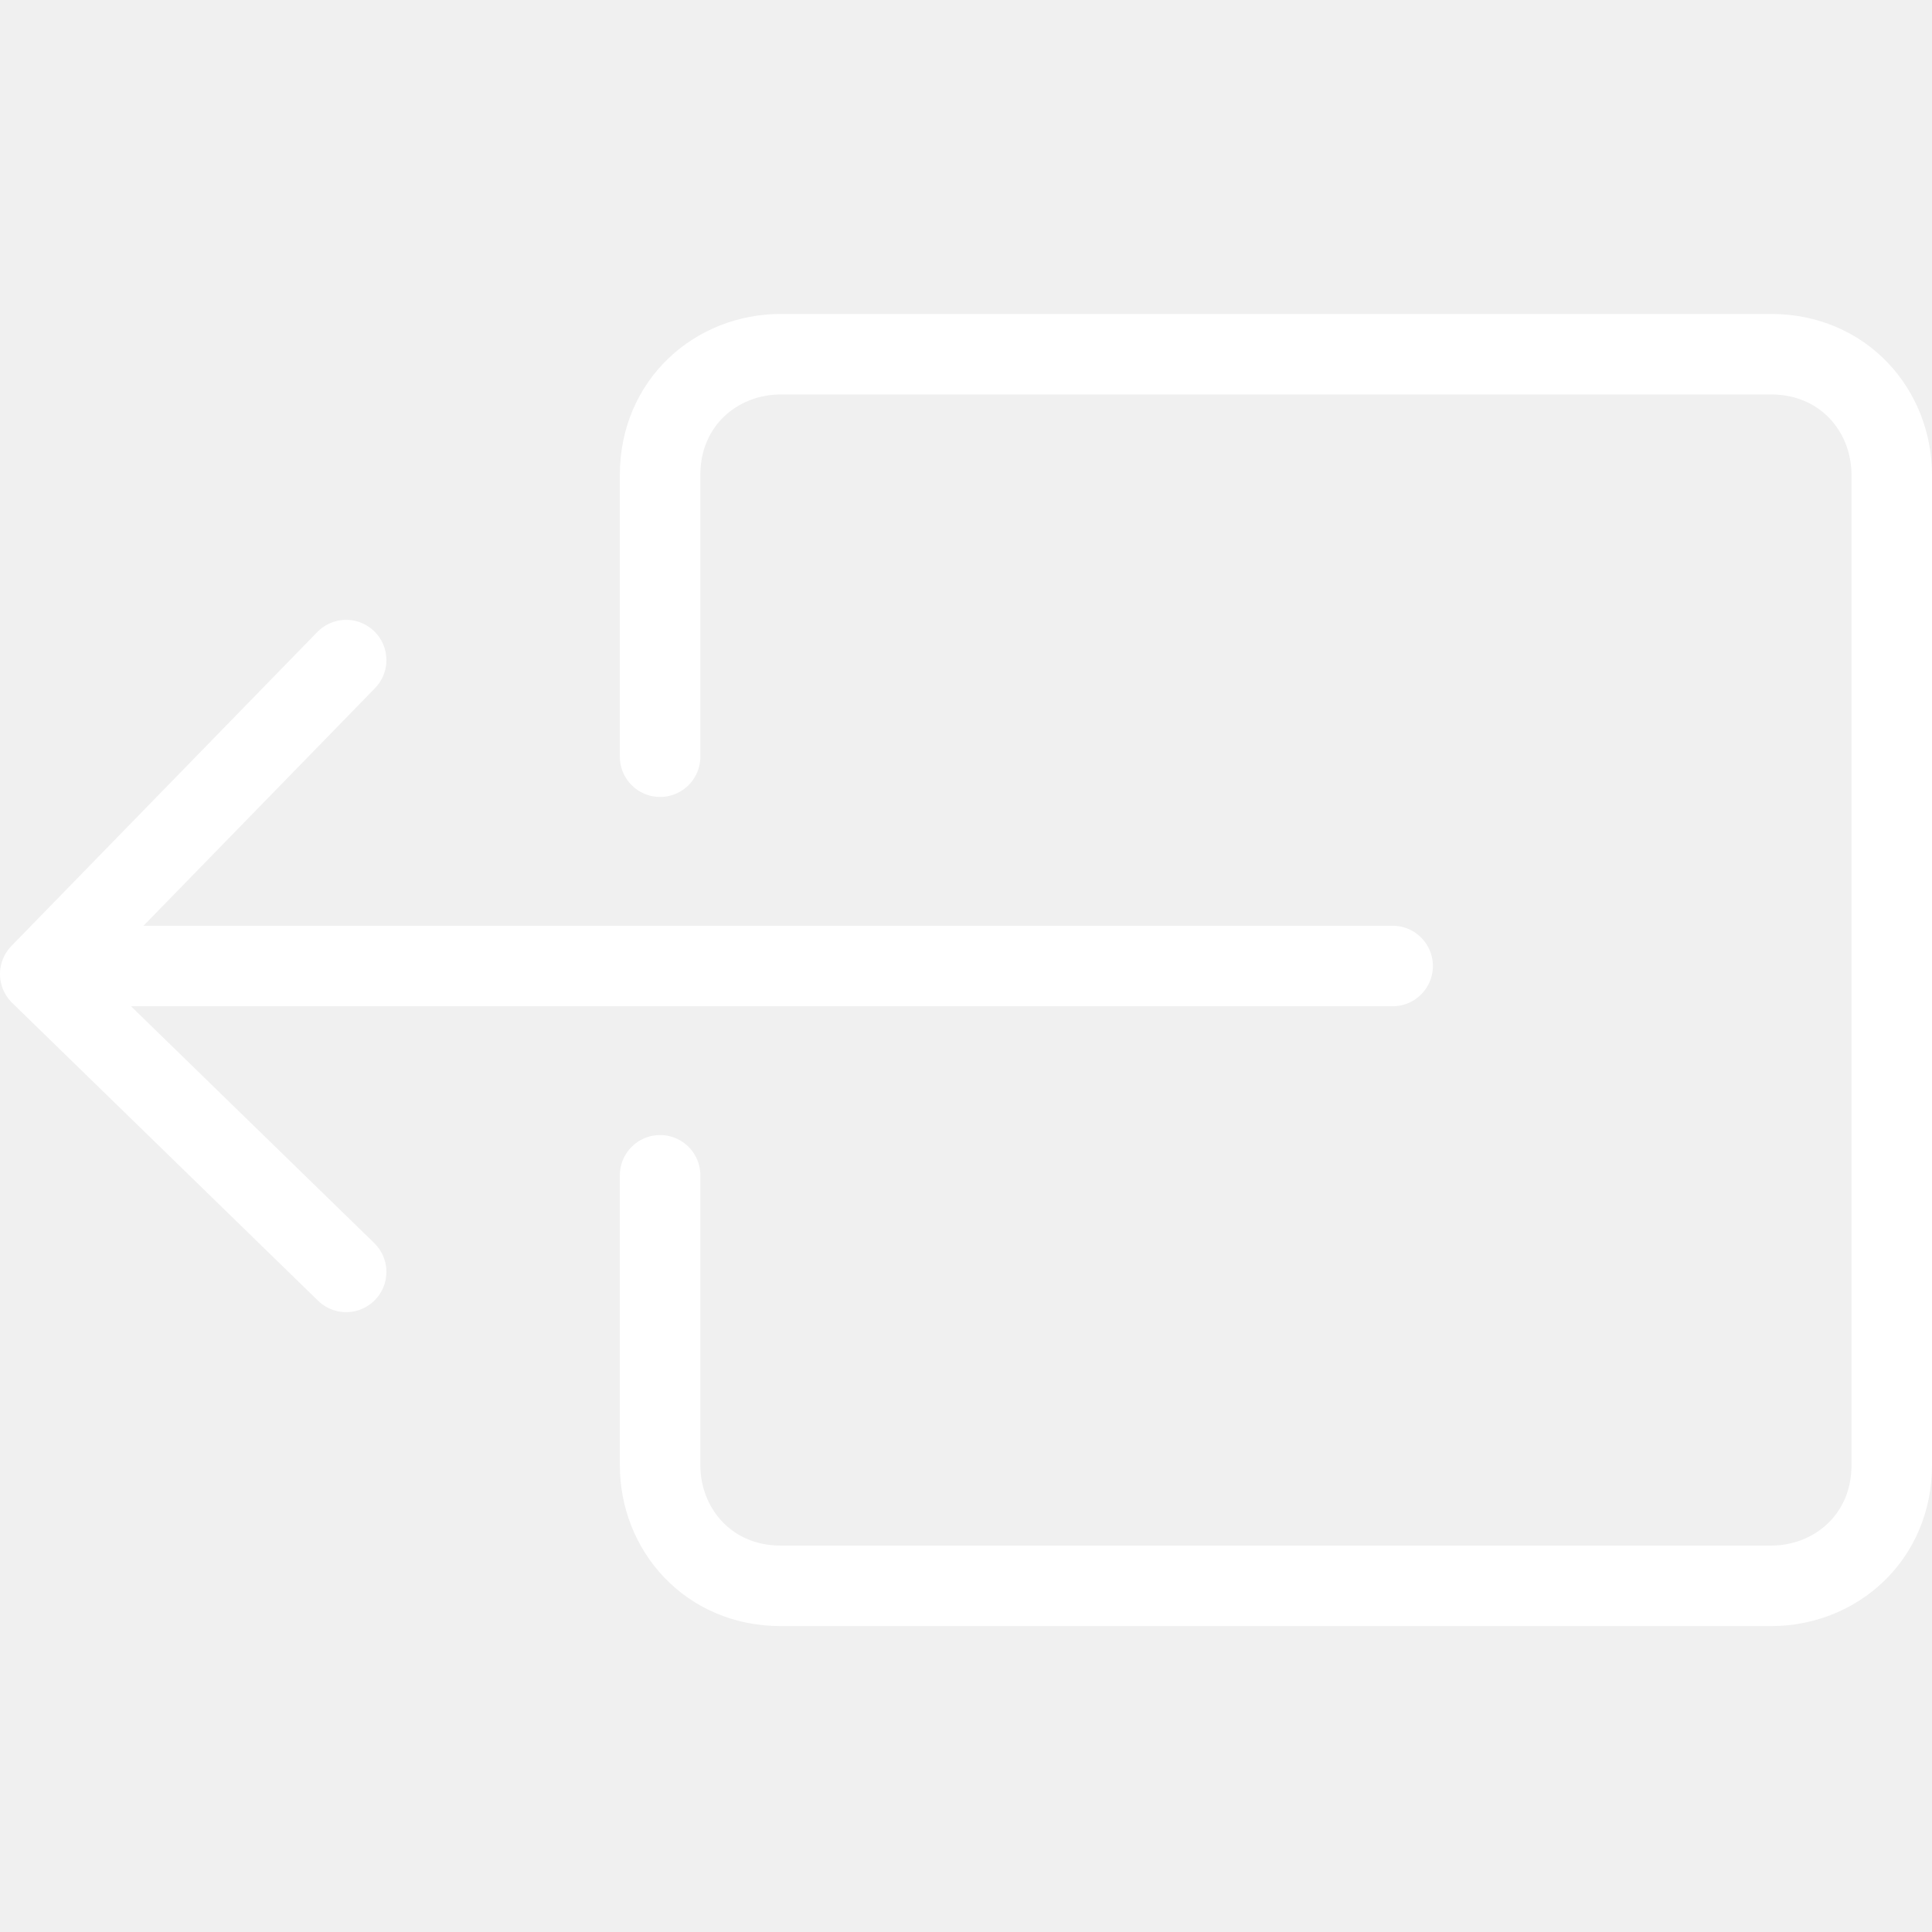
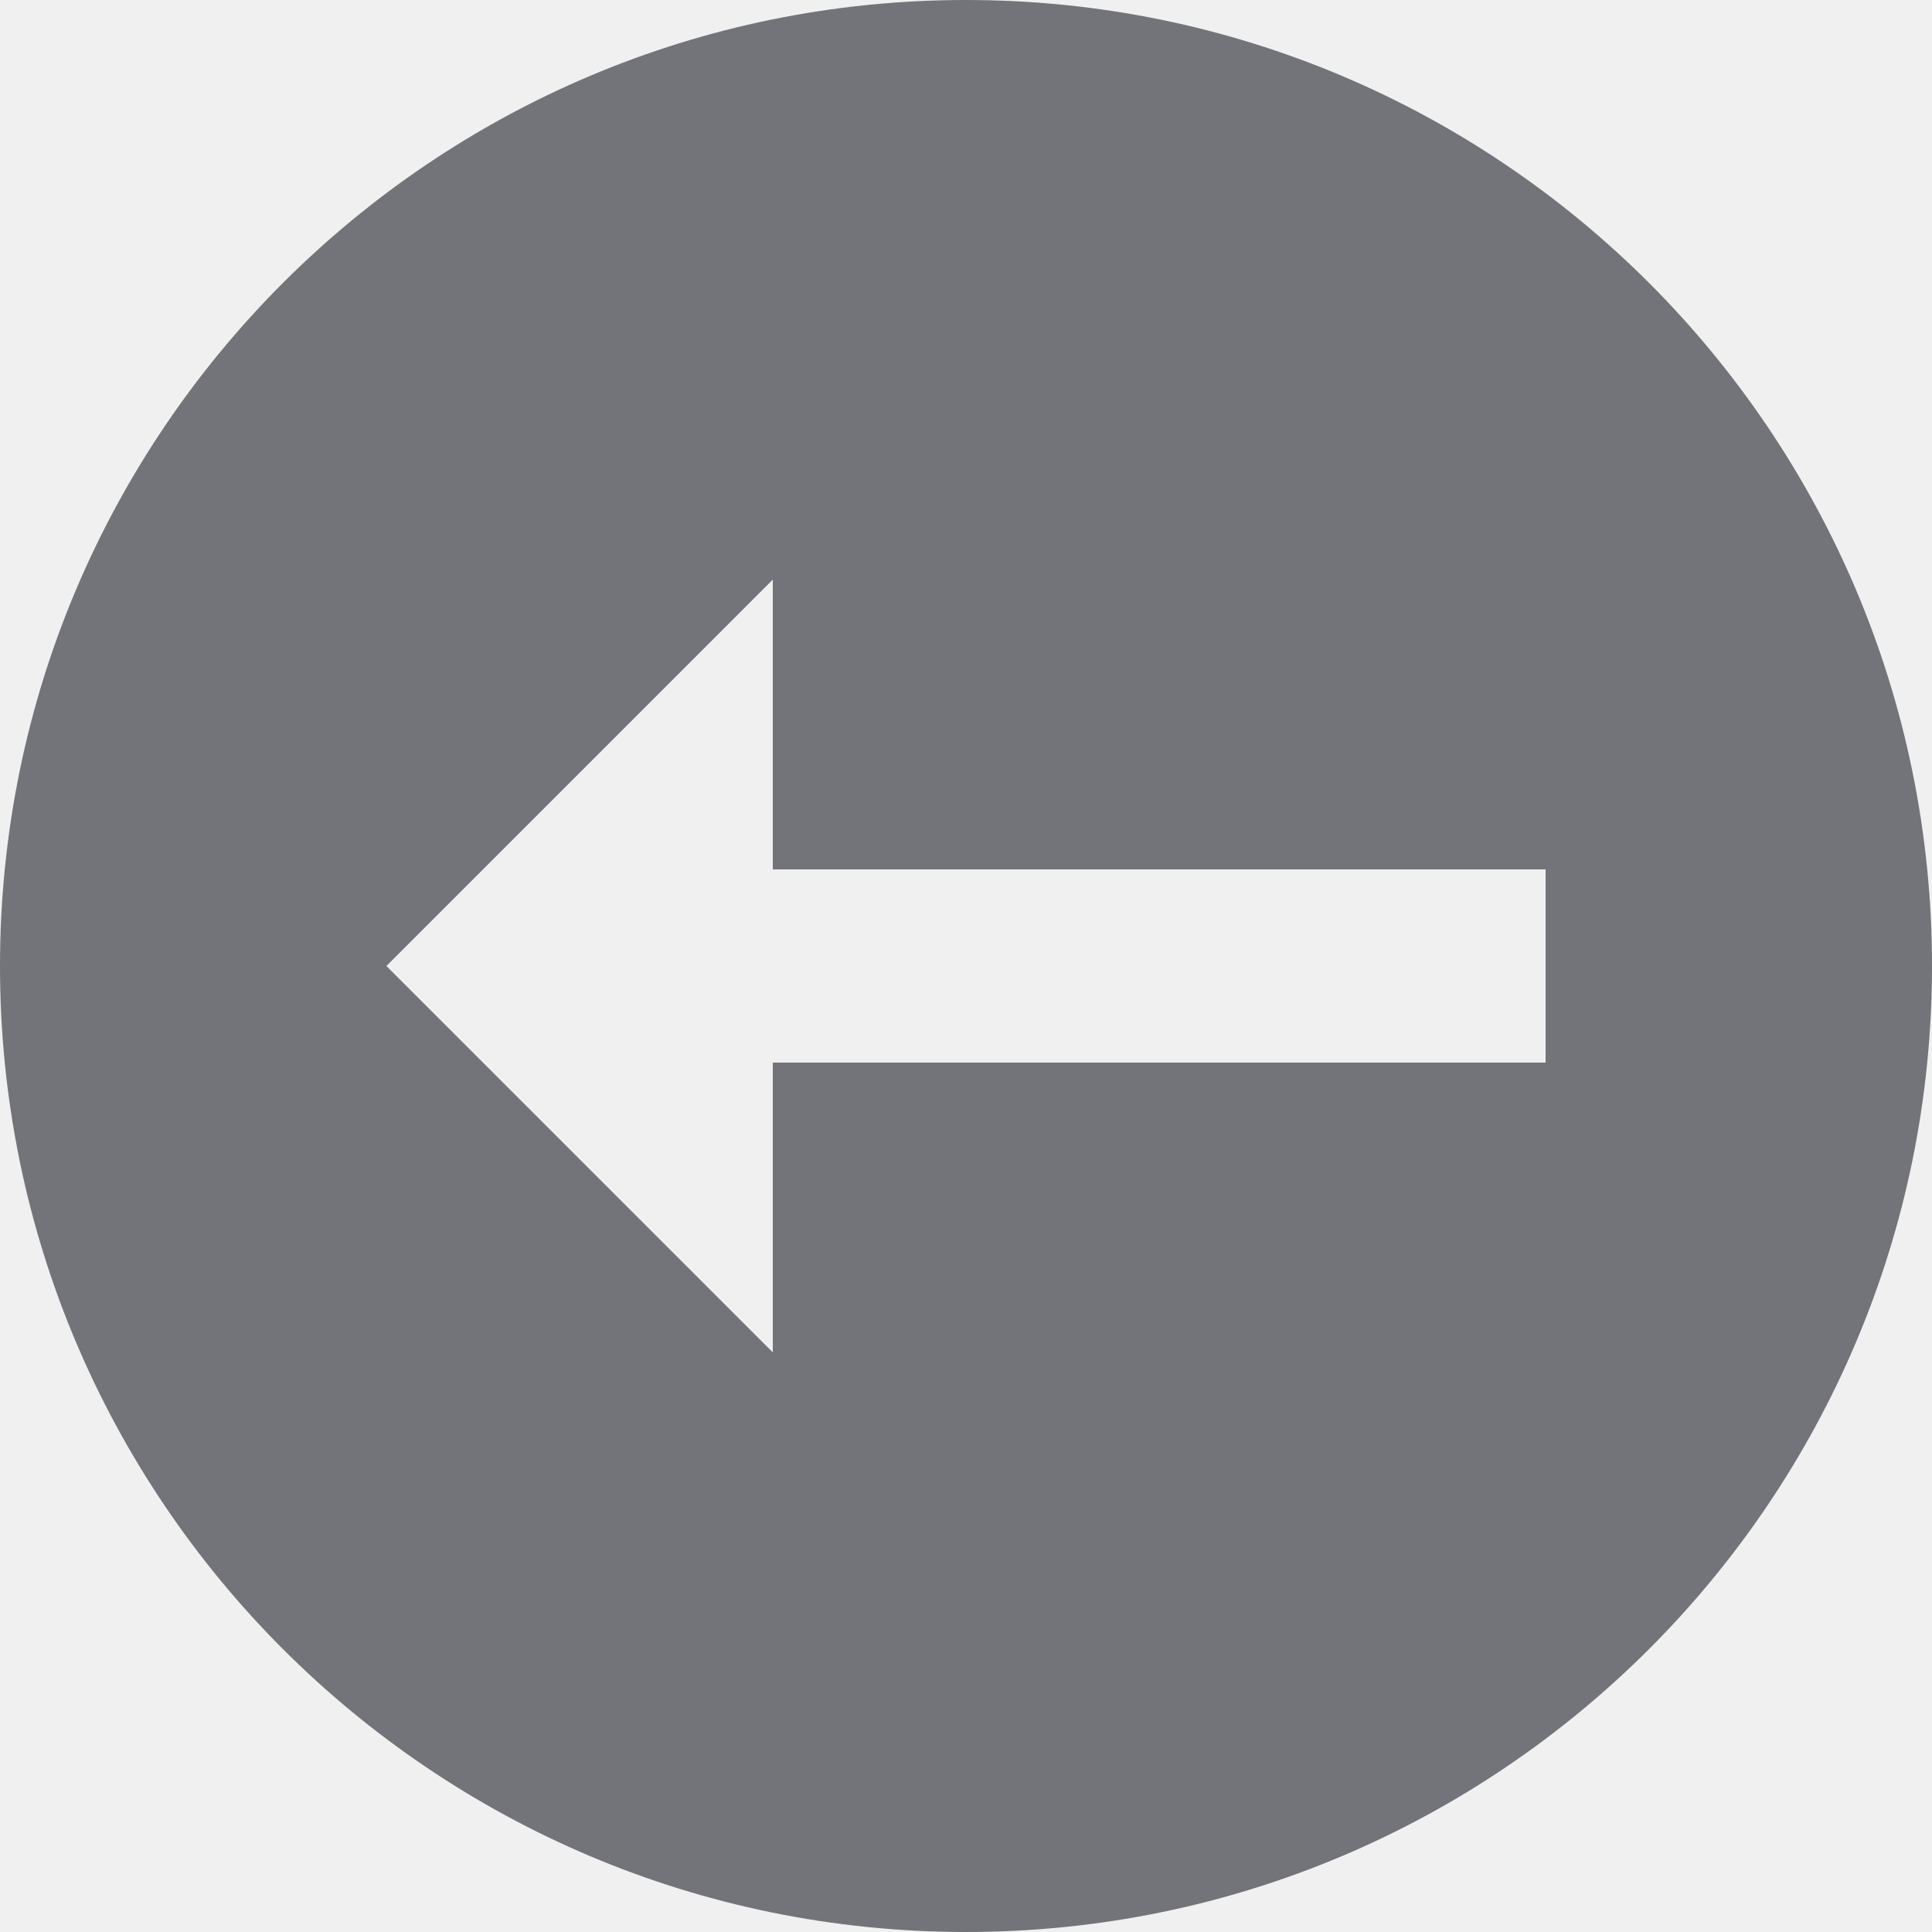
- <svg xmlns="http://www.w3.org/2000/svg" version="1.1" id="Layer_1" x="0px" y="0px" viewBox="0 0 24 24" style="enable-background:new 0 0 24 24;" xml:space="preserve">
-   <style type="text/css">
- 	.st0{fill:none;stroke:#FFFFFF;stroke-linecap:round;stroke-linejoin:round;stroke-miterlimit:10;}
- </style>
-   <g>
-     <polyline class="st0" points="4.3,8.2 0.5,12.1 4.3,15.8  " />
-     <path class="st0" d="M8.2,9.4V5.9c0-0.9,0.7-1.5,1.5-1.5H22c0.9,0,1.5,0.7,1.5,1.5v12.3c0,0.9-0.7,1.5-1.5,1.5H9.7   c-0.9,0-1.5-0.7-1.5-1.5v-3.6" />
-     <line class="st0" x1="1.1" y1="12" x2="17.3" y2="12" />
+ <svg xmlns="http://www.w3.org/2000/svg" width="20px" height="20px" viewBox="0 0 20 20" version="1.1">
+   <defs />
+   <g id="Symbols" stroke="none" stroke-width="1" fill="none" fill-rule="evenodd">
+     <g id="student-menu" transform="translate(-32, -762)">
+       <g id="log-out" transform="translate(30, 760)">
+         <polygon id="Shape" points="0 0 24 0 24 24 0 24" />
+         <path d="M12,22 C6.477,22 2,17.523 2,12 C2,6.477 6.477,2 12,2 C17.523,2 22,6.477 22,12 C22,17.523 17.523,22 12,22 Z M10,16 L10,13 L18,13 L18,11 L10,11 L10,8 L6,12 L10,16 Z" id="Combined-Shape" fill="#73737A" />
+       </g>
+     </g>
  </g>
</svg>
